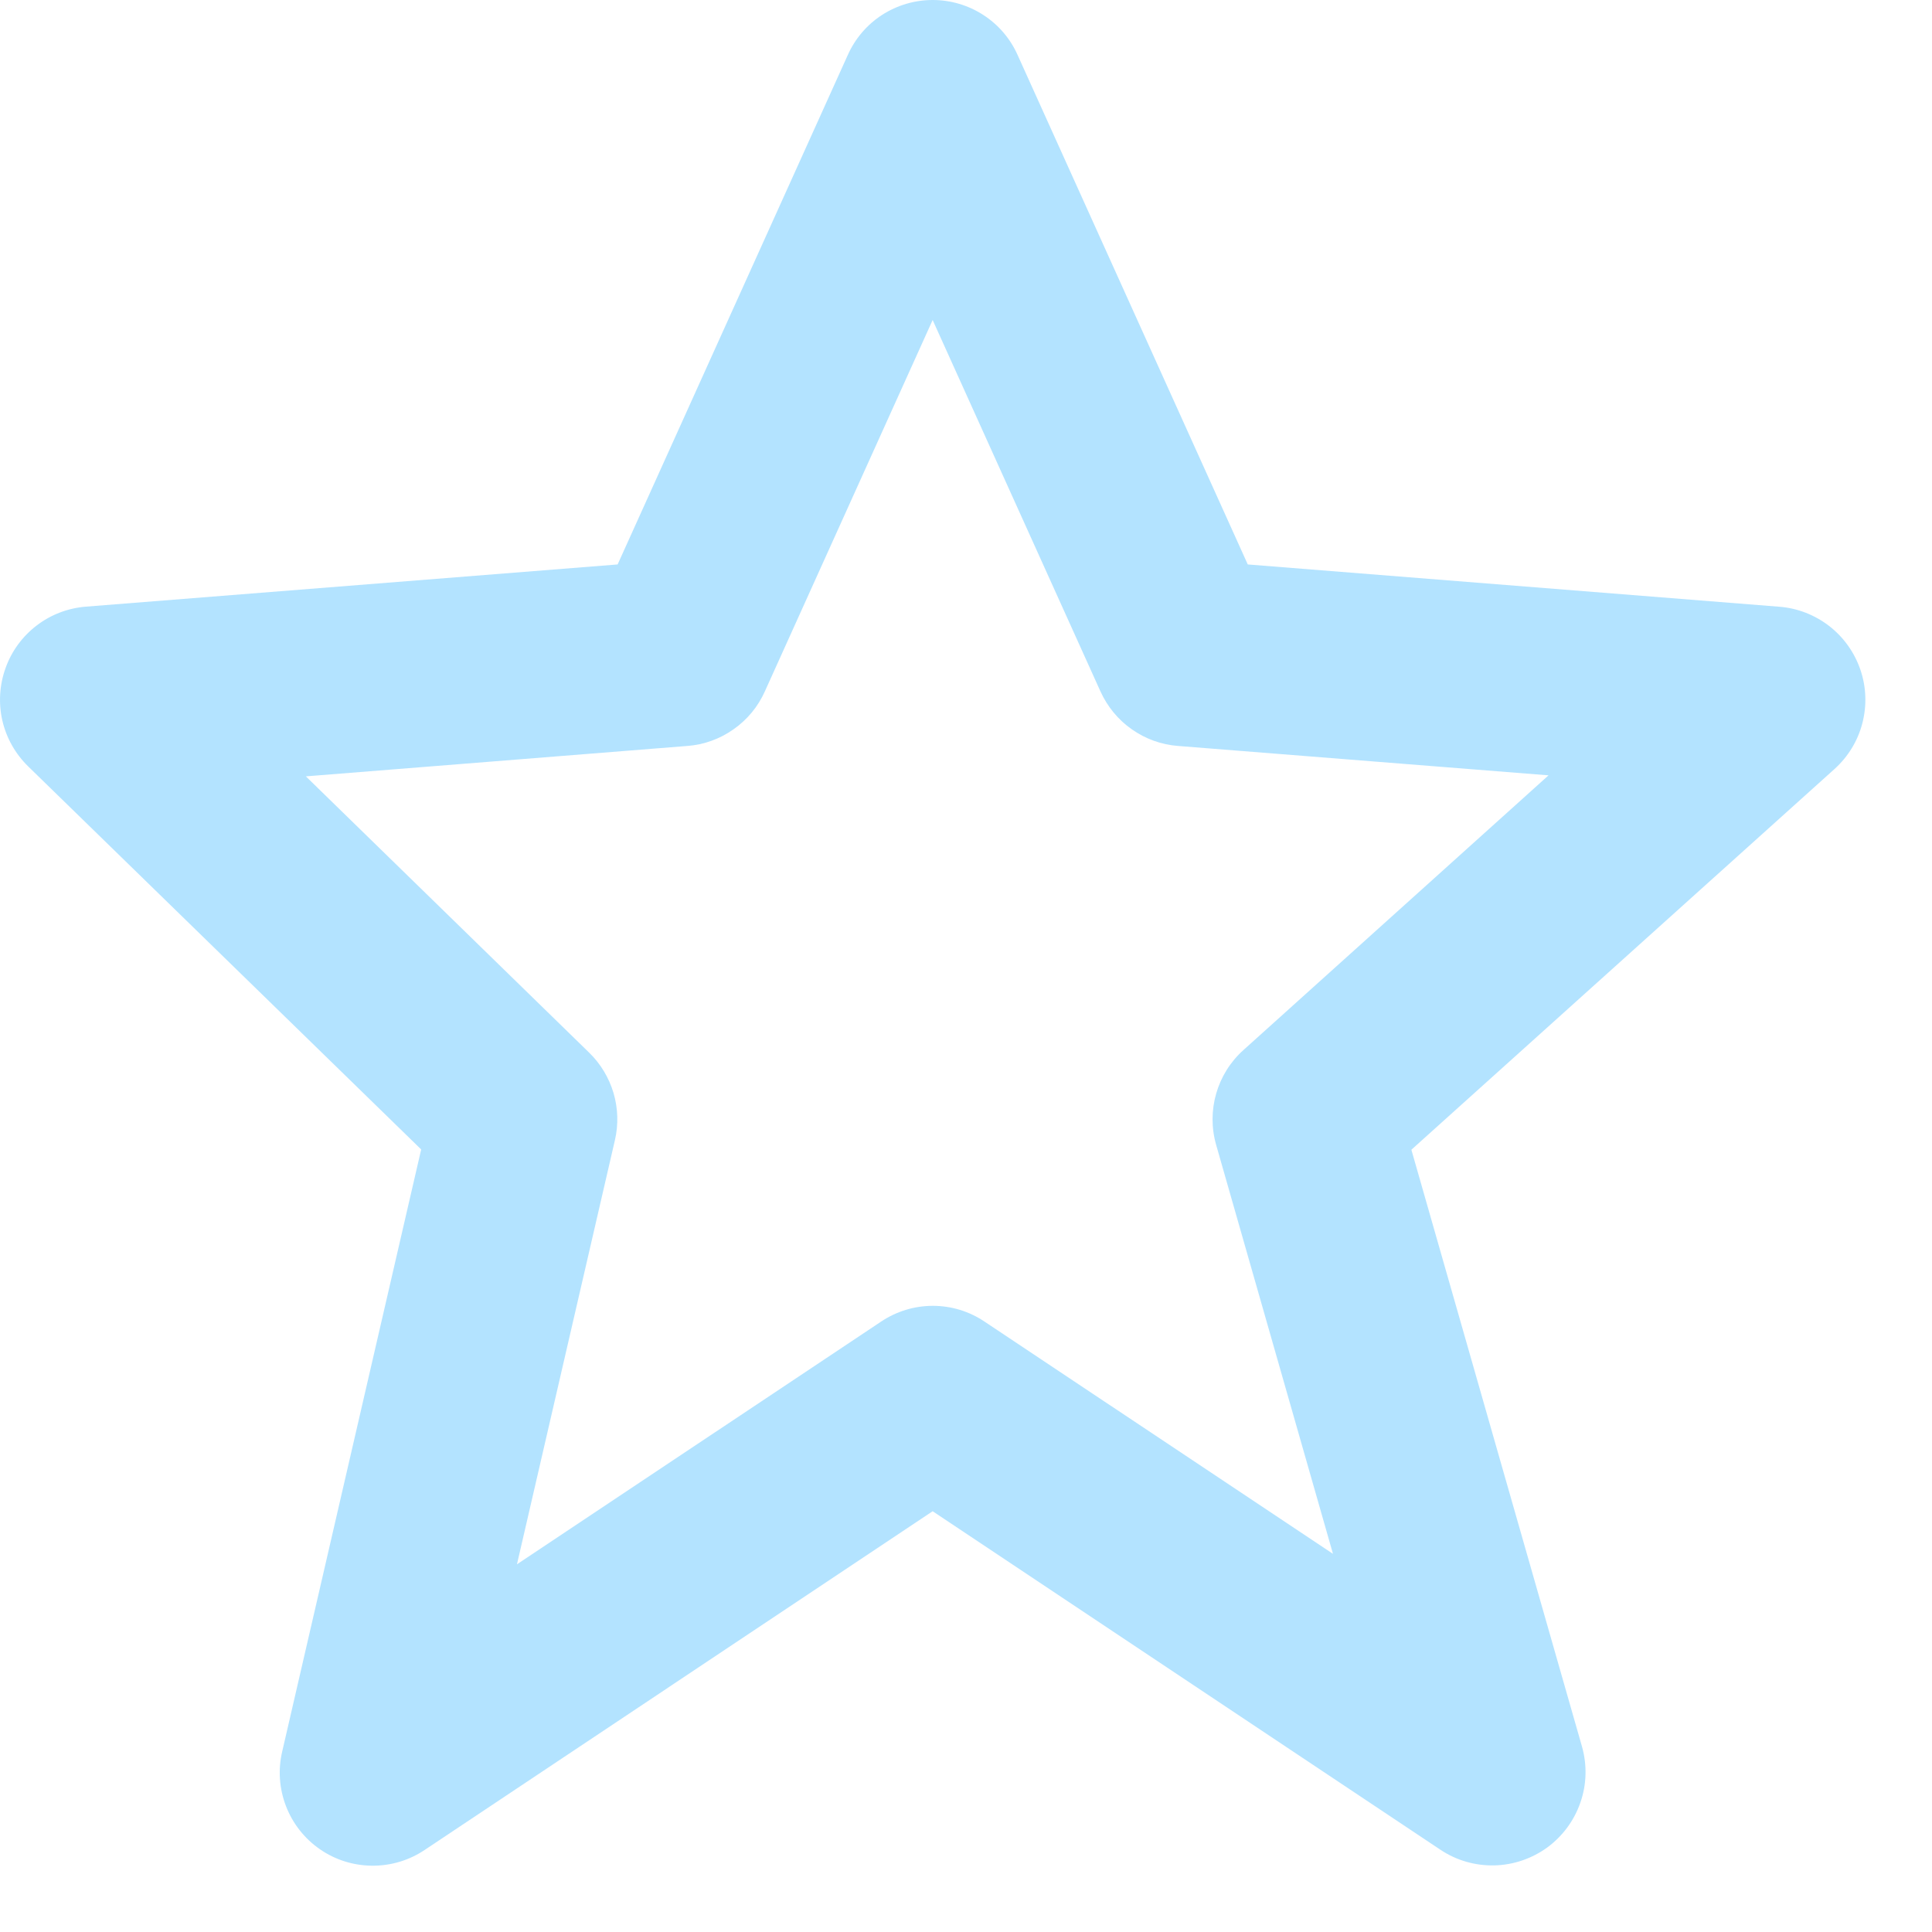
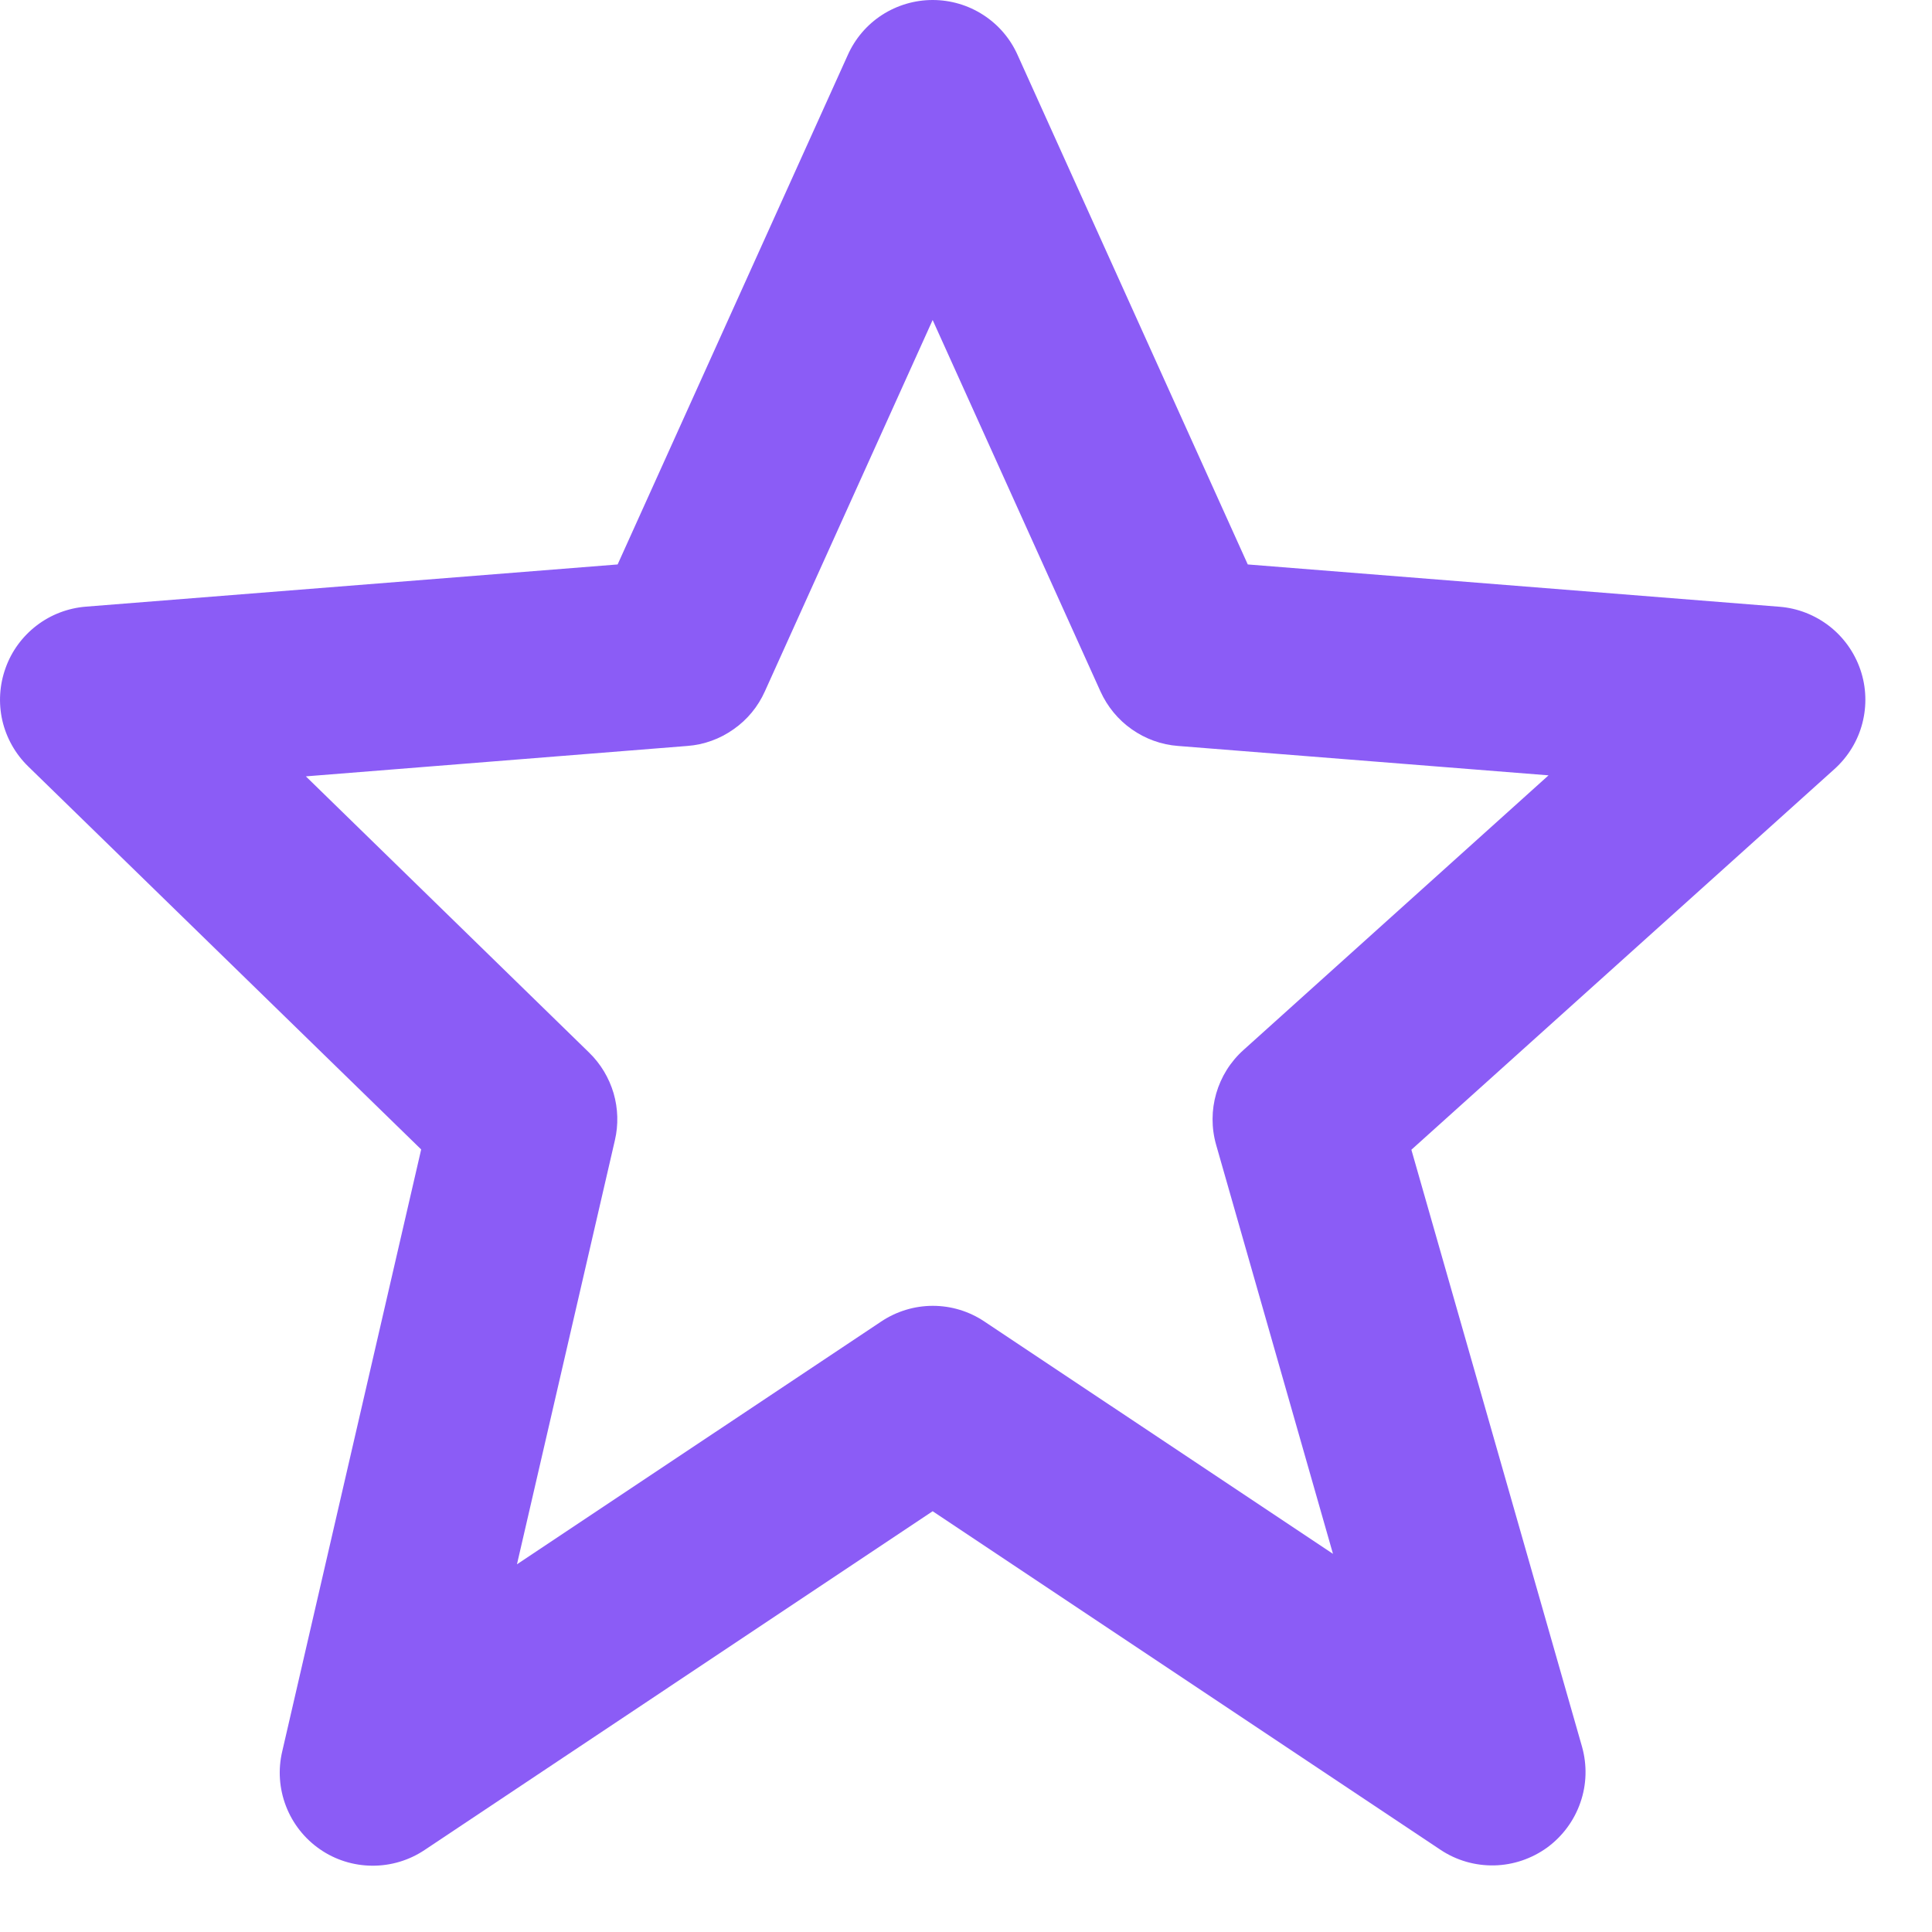
<svg xmlns="http://www.w3.org/2000/svg" width="19" height="19" viewBox="0 0 19 19" fill="none">
-   <path d="M4.142 11.304L2.776 17.222C2.733 17.402 2.746 17.589 2.812 17.761C2.878 17.933 2.994 18.081 3.146 18.186C3.297 18.291 3.477 18.347 3.661 18.348C3.845 18.349 4.025 18.295 4.178 18.192L9.172 14.862L14.167 18.192C14.323 18.296 14.507 18.349 14.695 18.345C14.882 18.341 15.064 18.279 15.216 18.169C15.367 18.058 15.481 17.904 15.542 17.727C15.604 17.55 15.609 17.358 15.558 17.177L13.88 11.307L18.041 7.563C18.174 7.443 18.27 7.287 18.315 7.113C18.36 6.94 18.354 6.757 18.296 6.587C18.238 6.417 18.132 6.268 17.991 6.158C17.849 6.048 17.679 5.981 17.5 5.967L12.271 5.551L10.008 0.542C9.936 0.38 9.819 0.243 9.67 0.147C9.522 0.051 9.349 0 9.172 0C8.996 0 8.823 0.051 8.674 0.147C8.526 0.243 8.409 0.38 8.337 0.542L6.074 5.551L0.845 5.966C0.669 5.98 0.501 6.044 0.361 6.151C0.221 6.258 0.114 6.403 0.055 6.569C-0.005 6.735 -0.016 6.914 0.023 7.086C0.063 7.258 0.151 7.414 0.277 7.537L4.142 11.304ZM6.759 7.336C6.923 7.324 7.08 7.267 7.214 7.172C7.349 7.078 7.455 6.949 7.522 6.799L9.172 3.147L10.822 6.799C10.89 6.949 10.996 7.078 11.13 7.172C11.265 7.267 11.422 7.324 11.586 7.336L15.229 7.625L12.229 10.326C11.968 10.56 11.864 10.922 11.96 11.259L13.109 15.281L9.682 12.997C9.532 12.896 9.355 12.842 9.174 12.842C8.993 12.842 8.816 12.896 8.665 12.997L5.084 15.384L6.047 11.214C6.083 11.061 6.078 10.901 6.034 10.75C5.989 10.599 5.907 10.462 5.794 10.352L3.008 7.635L6.759 7.336Z" fill="#B3E3FF" />
+   <path d="M4.142 11.304L2.776 17.222C2.733 17.402 2.746 17.589 2.812 17.761C2.878 17.933 2.994 18.081 3.146 18.186C3.297 18.291 3.477 18.347 3.661 18.348C3.845 18.349 4.025 18.295 4.178 18.192L9.172 14.862L14.167 18.192C14.323 18.296 14.507 18.349 14.695 18.345C14.882 18.341 15.064 18.279 15.216 18.169C15.367 18.058 15.481 17.904 15.542 17.727C15.604 17.55 15.609 17.358 15.558 17.177L13.88 11.307L18.041 7.563C18.174 7.443 18.27 7.287 18.315 7.113C18.36 6.94 18.354 6.757 18.296 6.587C18.238 6.417 18.132 6.268 17.991 6.158C17.849 6.048 17.679 5.981 17.5 5.967L12.271 5.551L10.008 0.542C9.936 0.38 9.819 0.243 9.67 0.147C9.522 0.051 9.349 0 9.172 0C8.996 0 8.823 0.051 8.674 0.147C8.526 0.243 8.409 0.38 8.337 0.542L6.074 5.551L0.845 5.966C0.669 5.98 0.501 6.044 0.361 6.151C0.221 6.258 0.114 6.403 0.055 6.569C-0.005 6.735 -0.016 6.914 0.023 7.086C0.063 7.258 0.151 7.414 0.277 7.537L4.142 11.304ZM6.759 7.336C6.923 7.324 7.08 7.267 7.214 7.172C7.349 7.078 7.455 6.949 7.522 6.799L9.172 3.147L10.822 6.799C10.89 6.949 10.996 7.078 11.13 7.172C11.265 7.267 11.422 7.324 11.586 7.336L15.229 7.625L12.229 10.326C11.968 10.56 11.864 10.922 11.96 11.259L13.109 15.281L9.682 12.997C9.532 12.896 9.355 12.842 9.174 12.842C8.993 12.842 8.816 12.896 8.665 12.997L5.084 15.384L6.047 11.214C6.083 11.061 6.078 10.901 6.034 10.75C5.989 10.599 5.907 10.462 5.794 10.352L3.008 7.635L6.759 7.336Z" fill="#8B5CF6" />
</svg>
